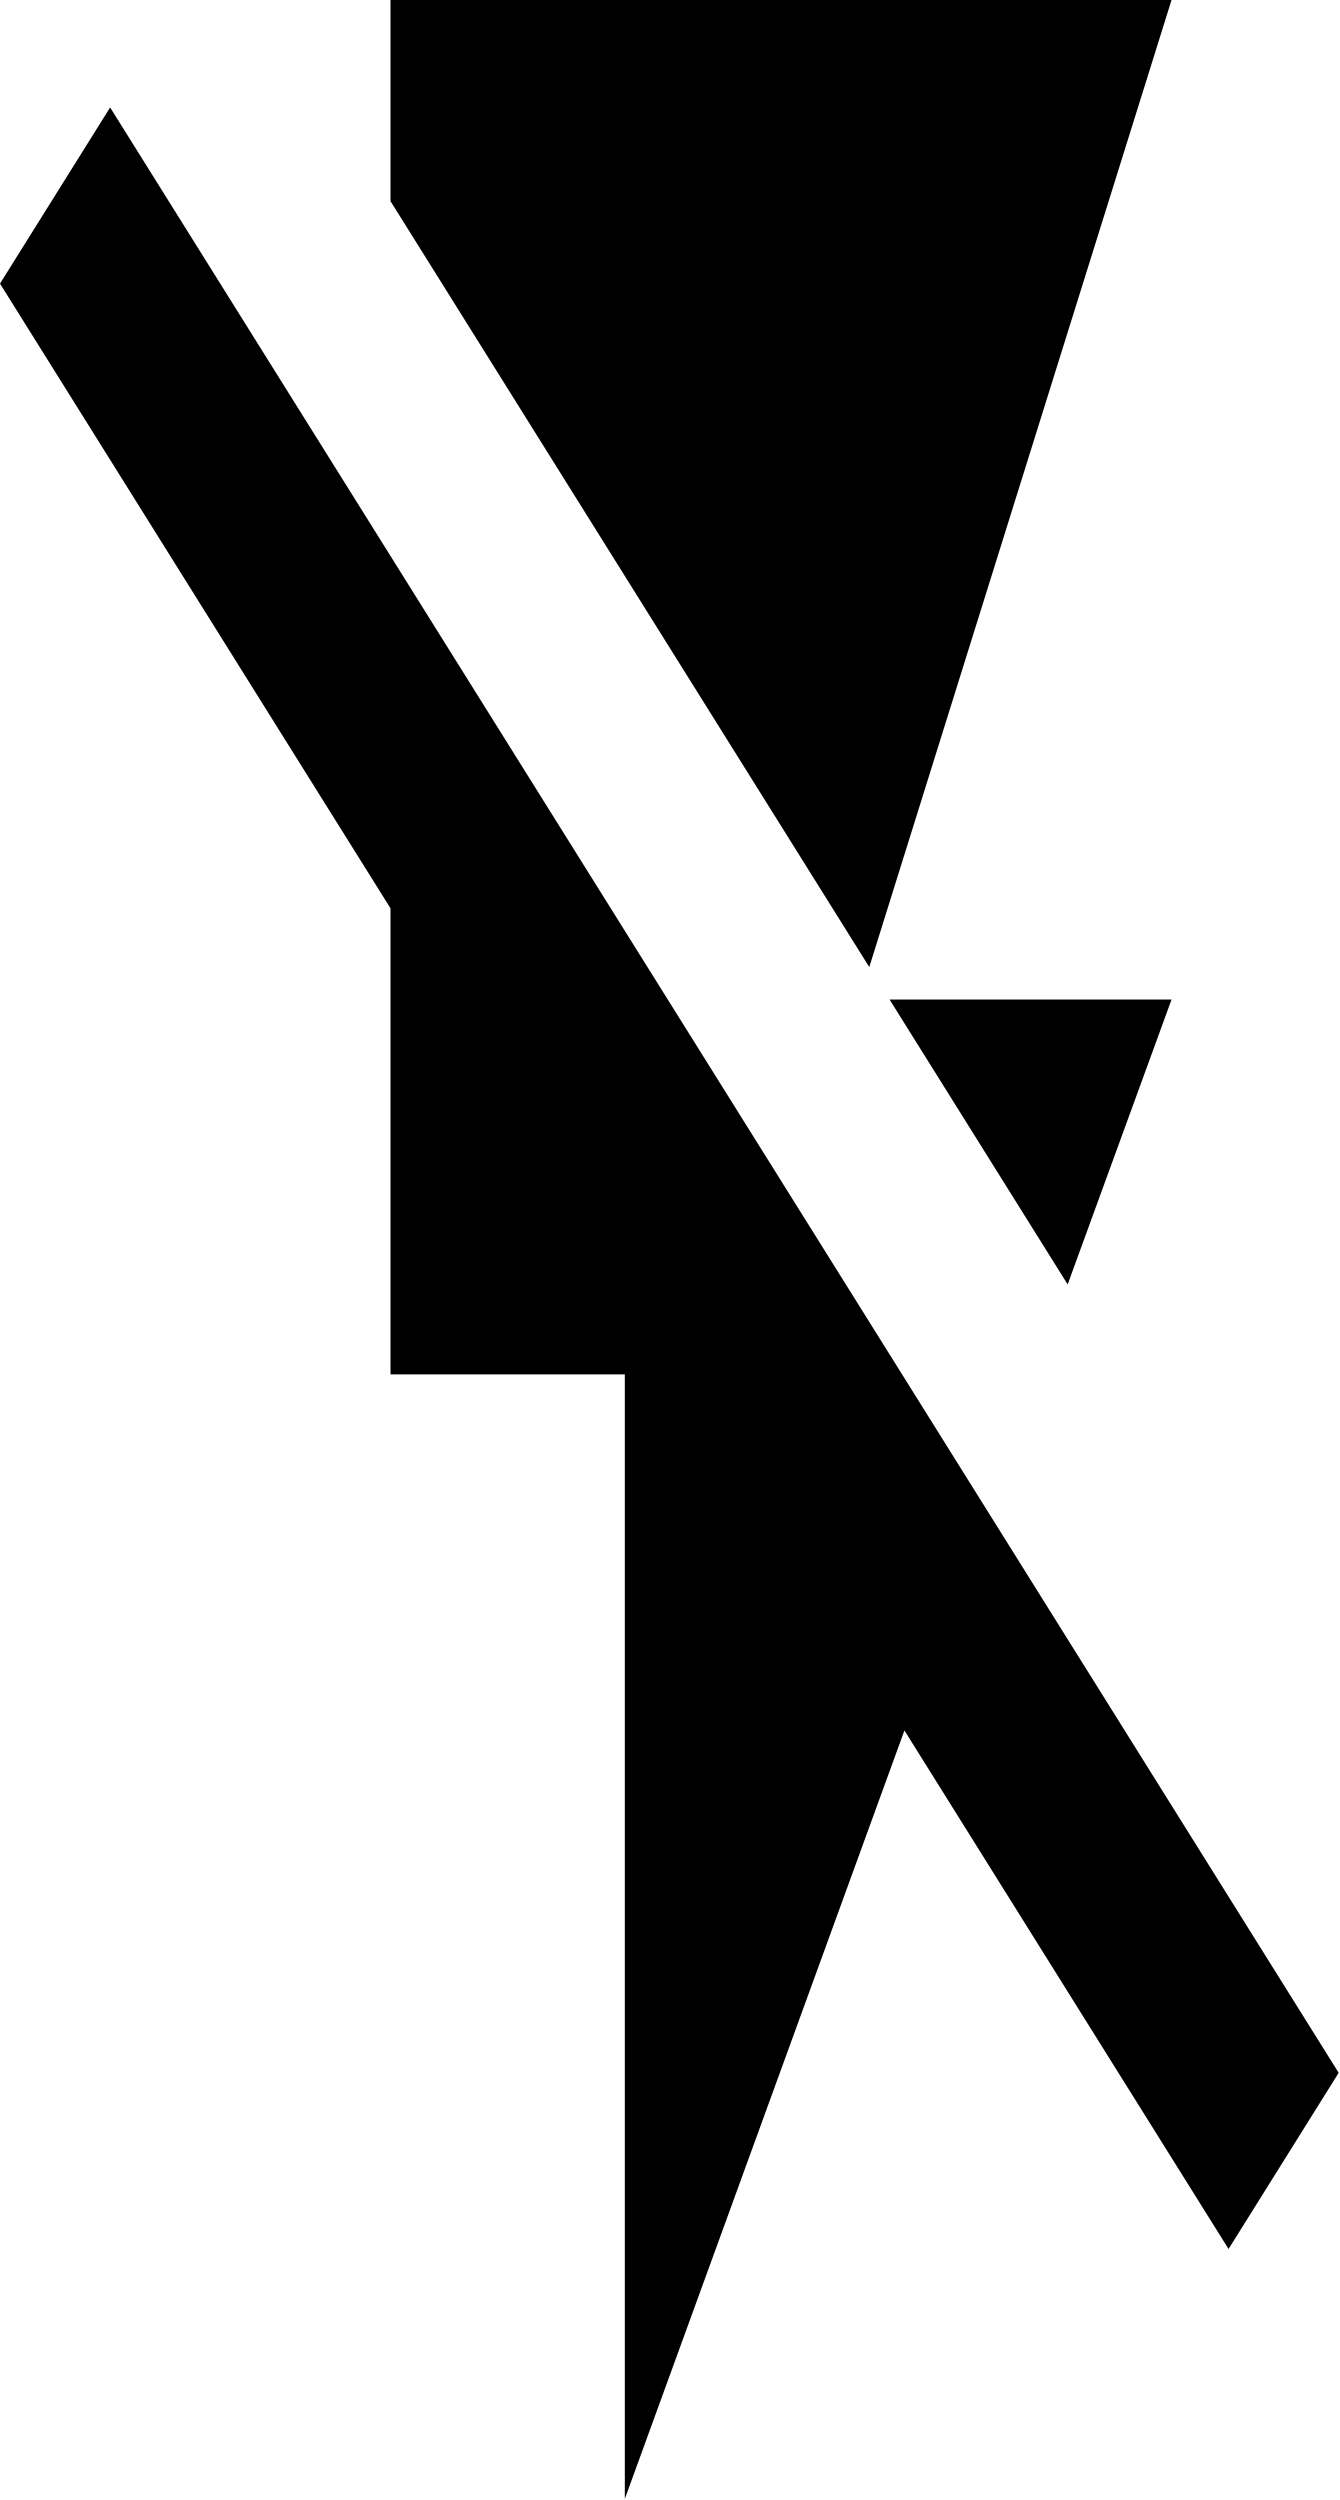
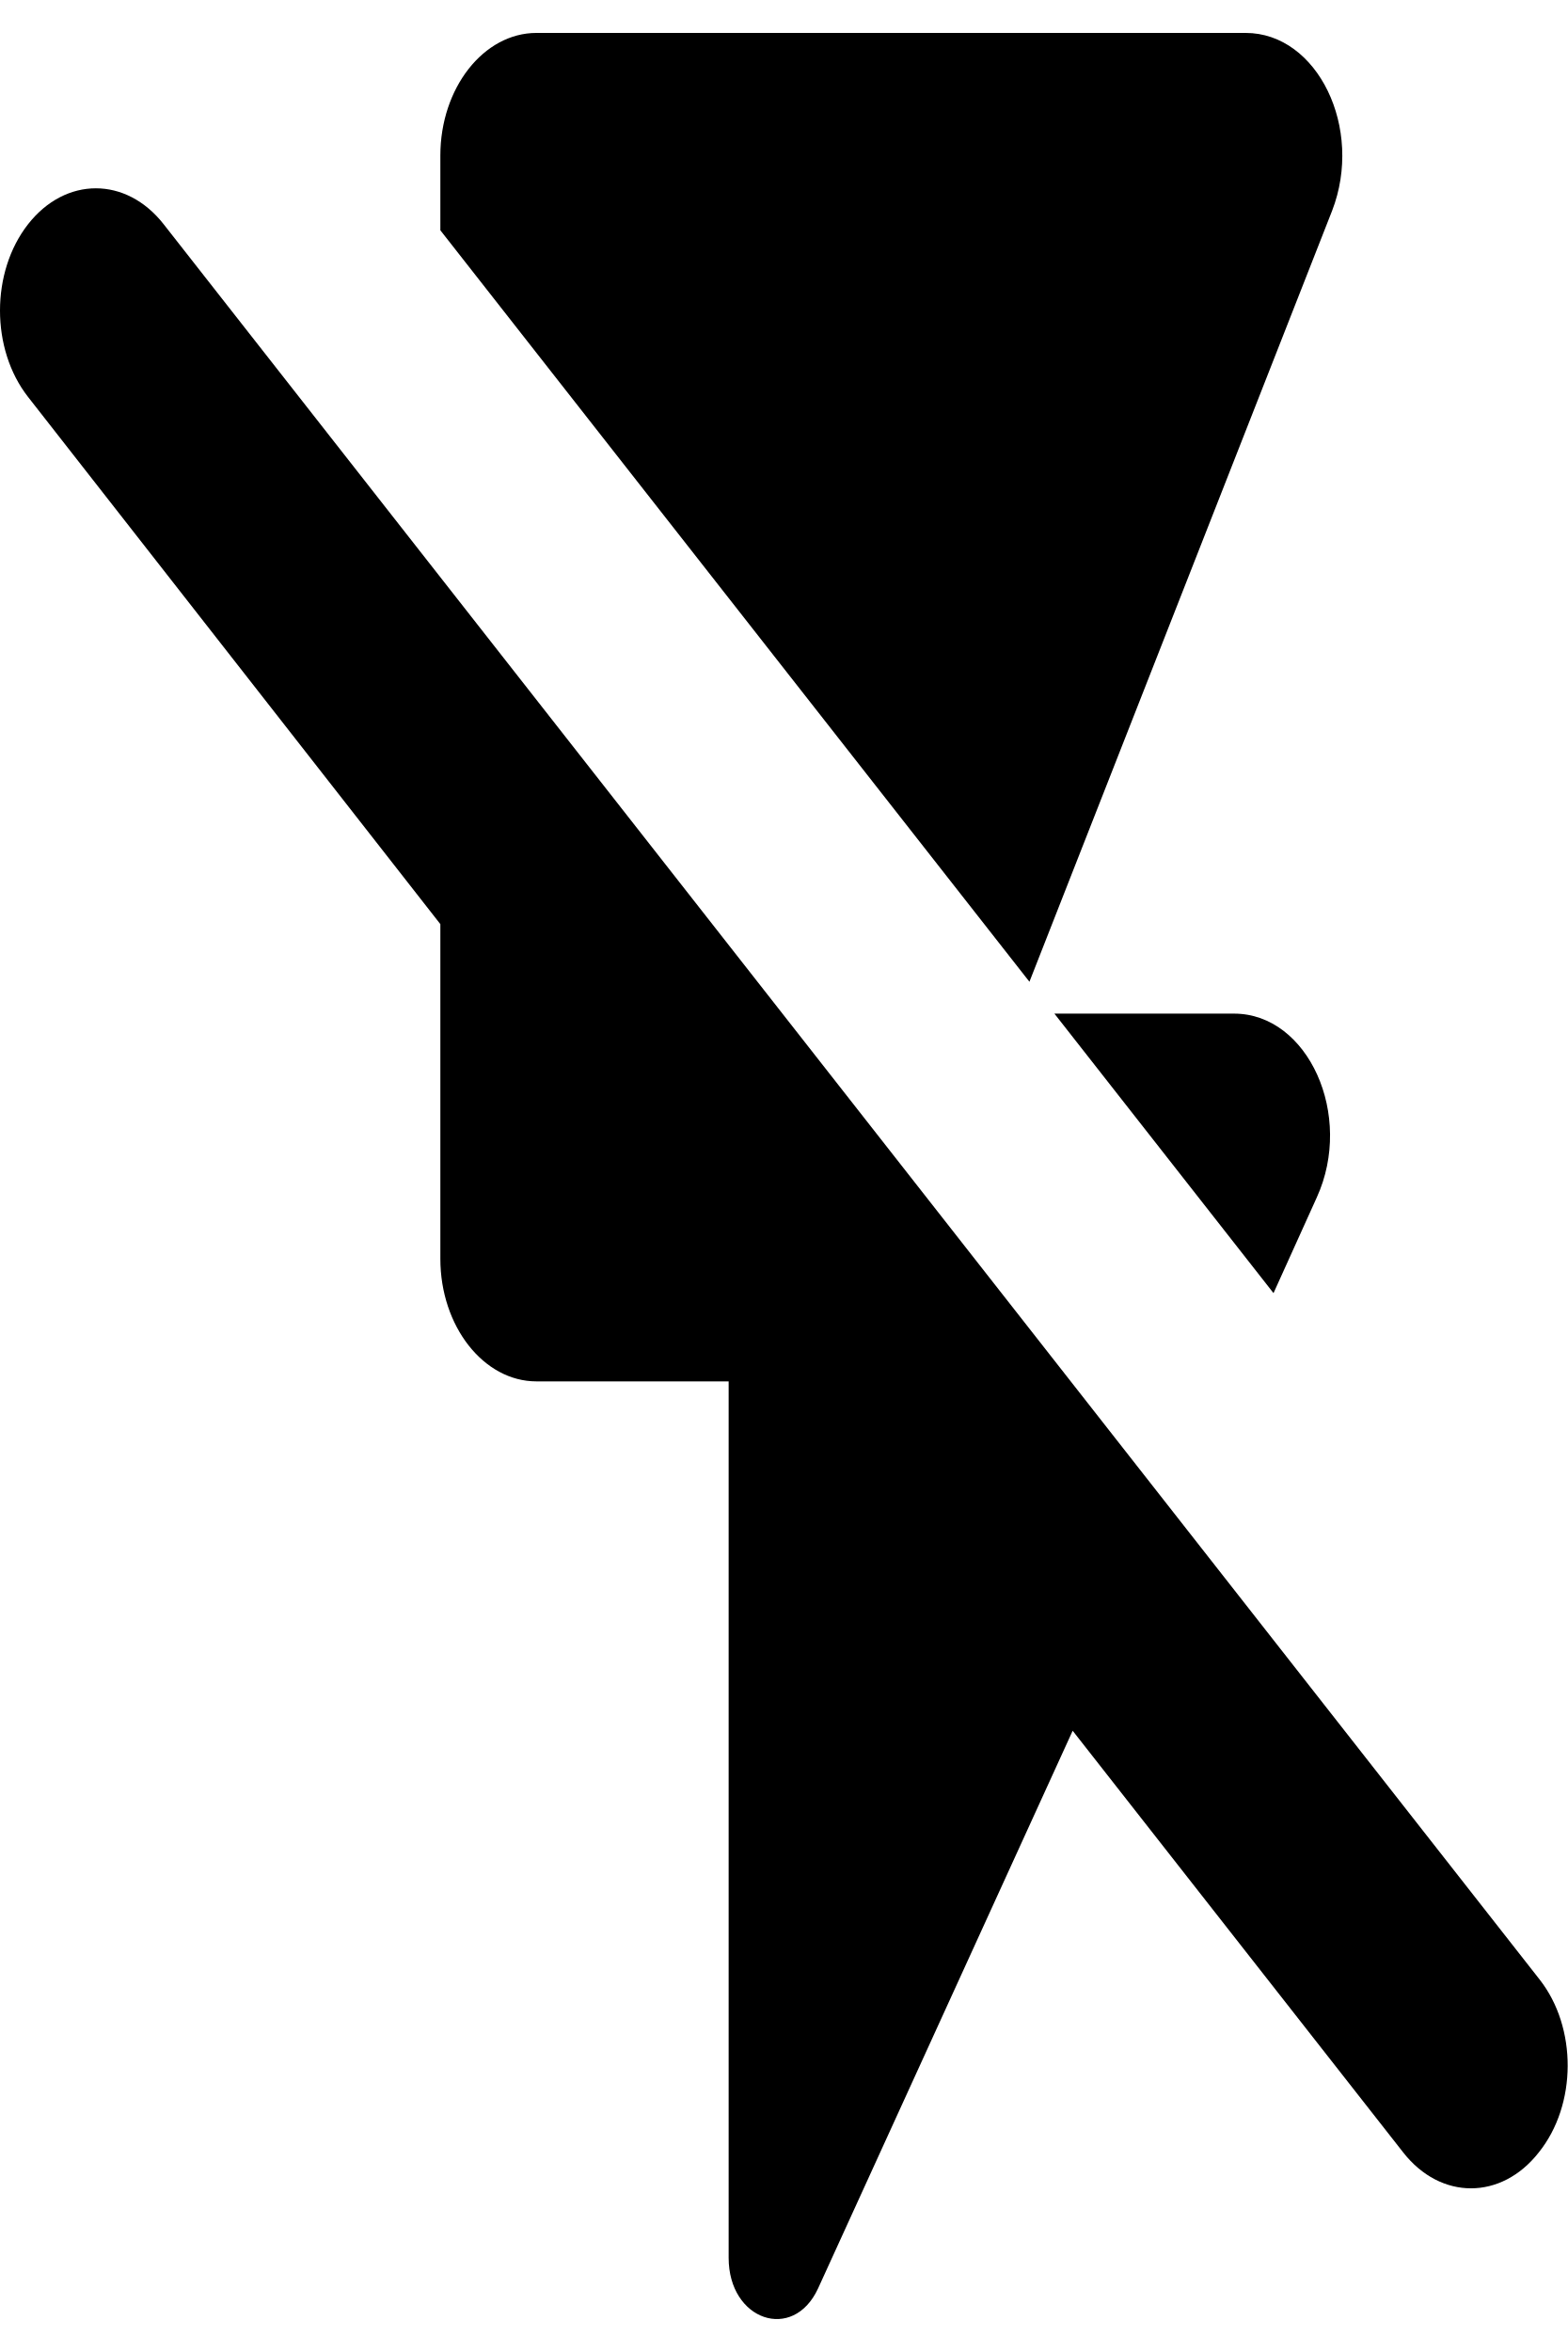
- <svg xmlns="http://www.w3.org/2000/svg" width="782" height="1459" viewBox="0 0 782 1459" fill="none">
-   <path d="M683.708 583.336H519.162L623.086 749.587L683.708 583.336ZM683.708 0H227.903V117.396L507.311 564.378L683.708 0ZM64.269 62.709L0 165.522L227.903 530.107V802.087H364.644V1458.34L527.822 1009.9L716.982 1312.51L781.25 1209.69L64.269 62.709Z" fill="black" />
+ <svg xmlns="http://www.w3.org/2000/svg" viewBox="0 0 1000 1500" fill="none">
+   <path d="M839.935 763.716C863.841 711.336 834.418 646.445 787.219 646.445H672.591L812.35 824.697L839.935 763.716ZM849.743 134.362C869.971 81.981 840.547 21 794.575 21H342.196C308.481 21 280.897 56.181 280.897 99.181V146.871L656.655 626.119L849.743 134.362ZM982.146 1262.51L104.36 142.962C80.454 112.471 41.836 112.471 17.93 142.962C-5.977 173.452 -5.977 222.706 17.93 253.197L280.897 589.374V802.808C280.897 845.806 308.481 880.987 342.196 880.987H464.791V1439.98C464.791 1479.85 505.861 1493.92 521.799 1459.53L684.239 1103.8L895.102 1372.75C919.009 1403.24 957.626 1403.24 981.533 1372.75C1006.05 1342.25 1006.05 1293 982.146 1262.51Z" fill="black" />
</svg>
